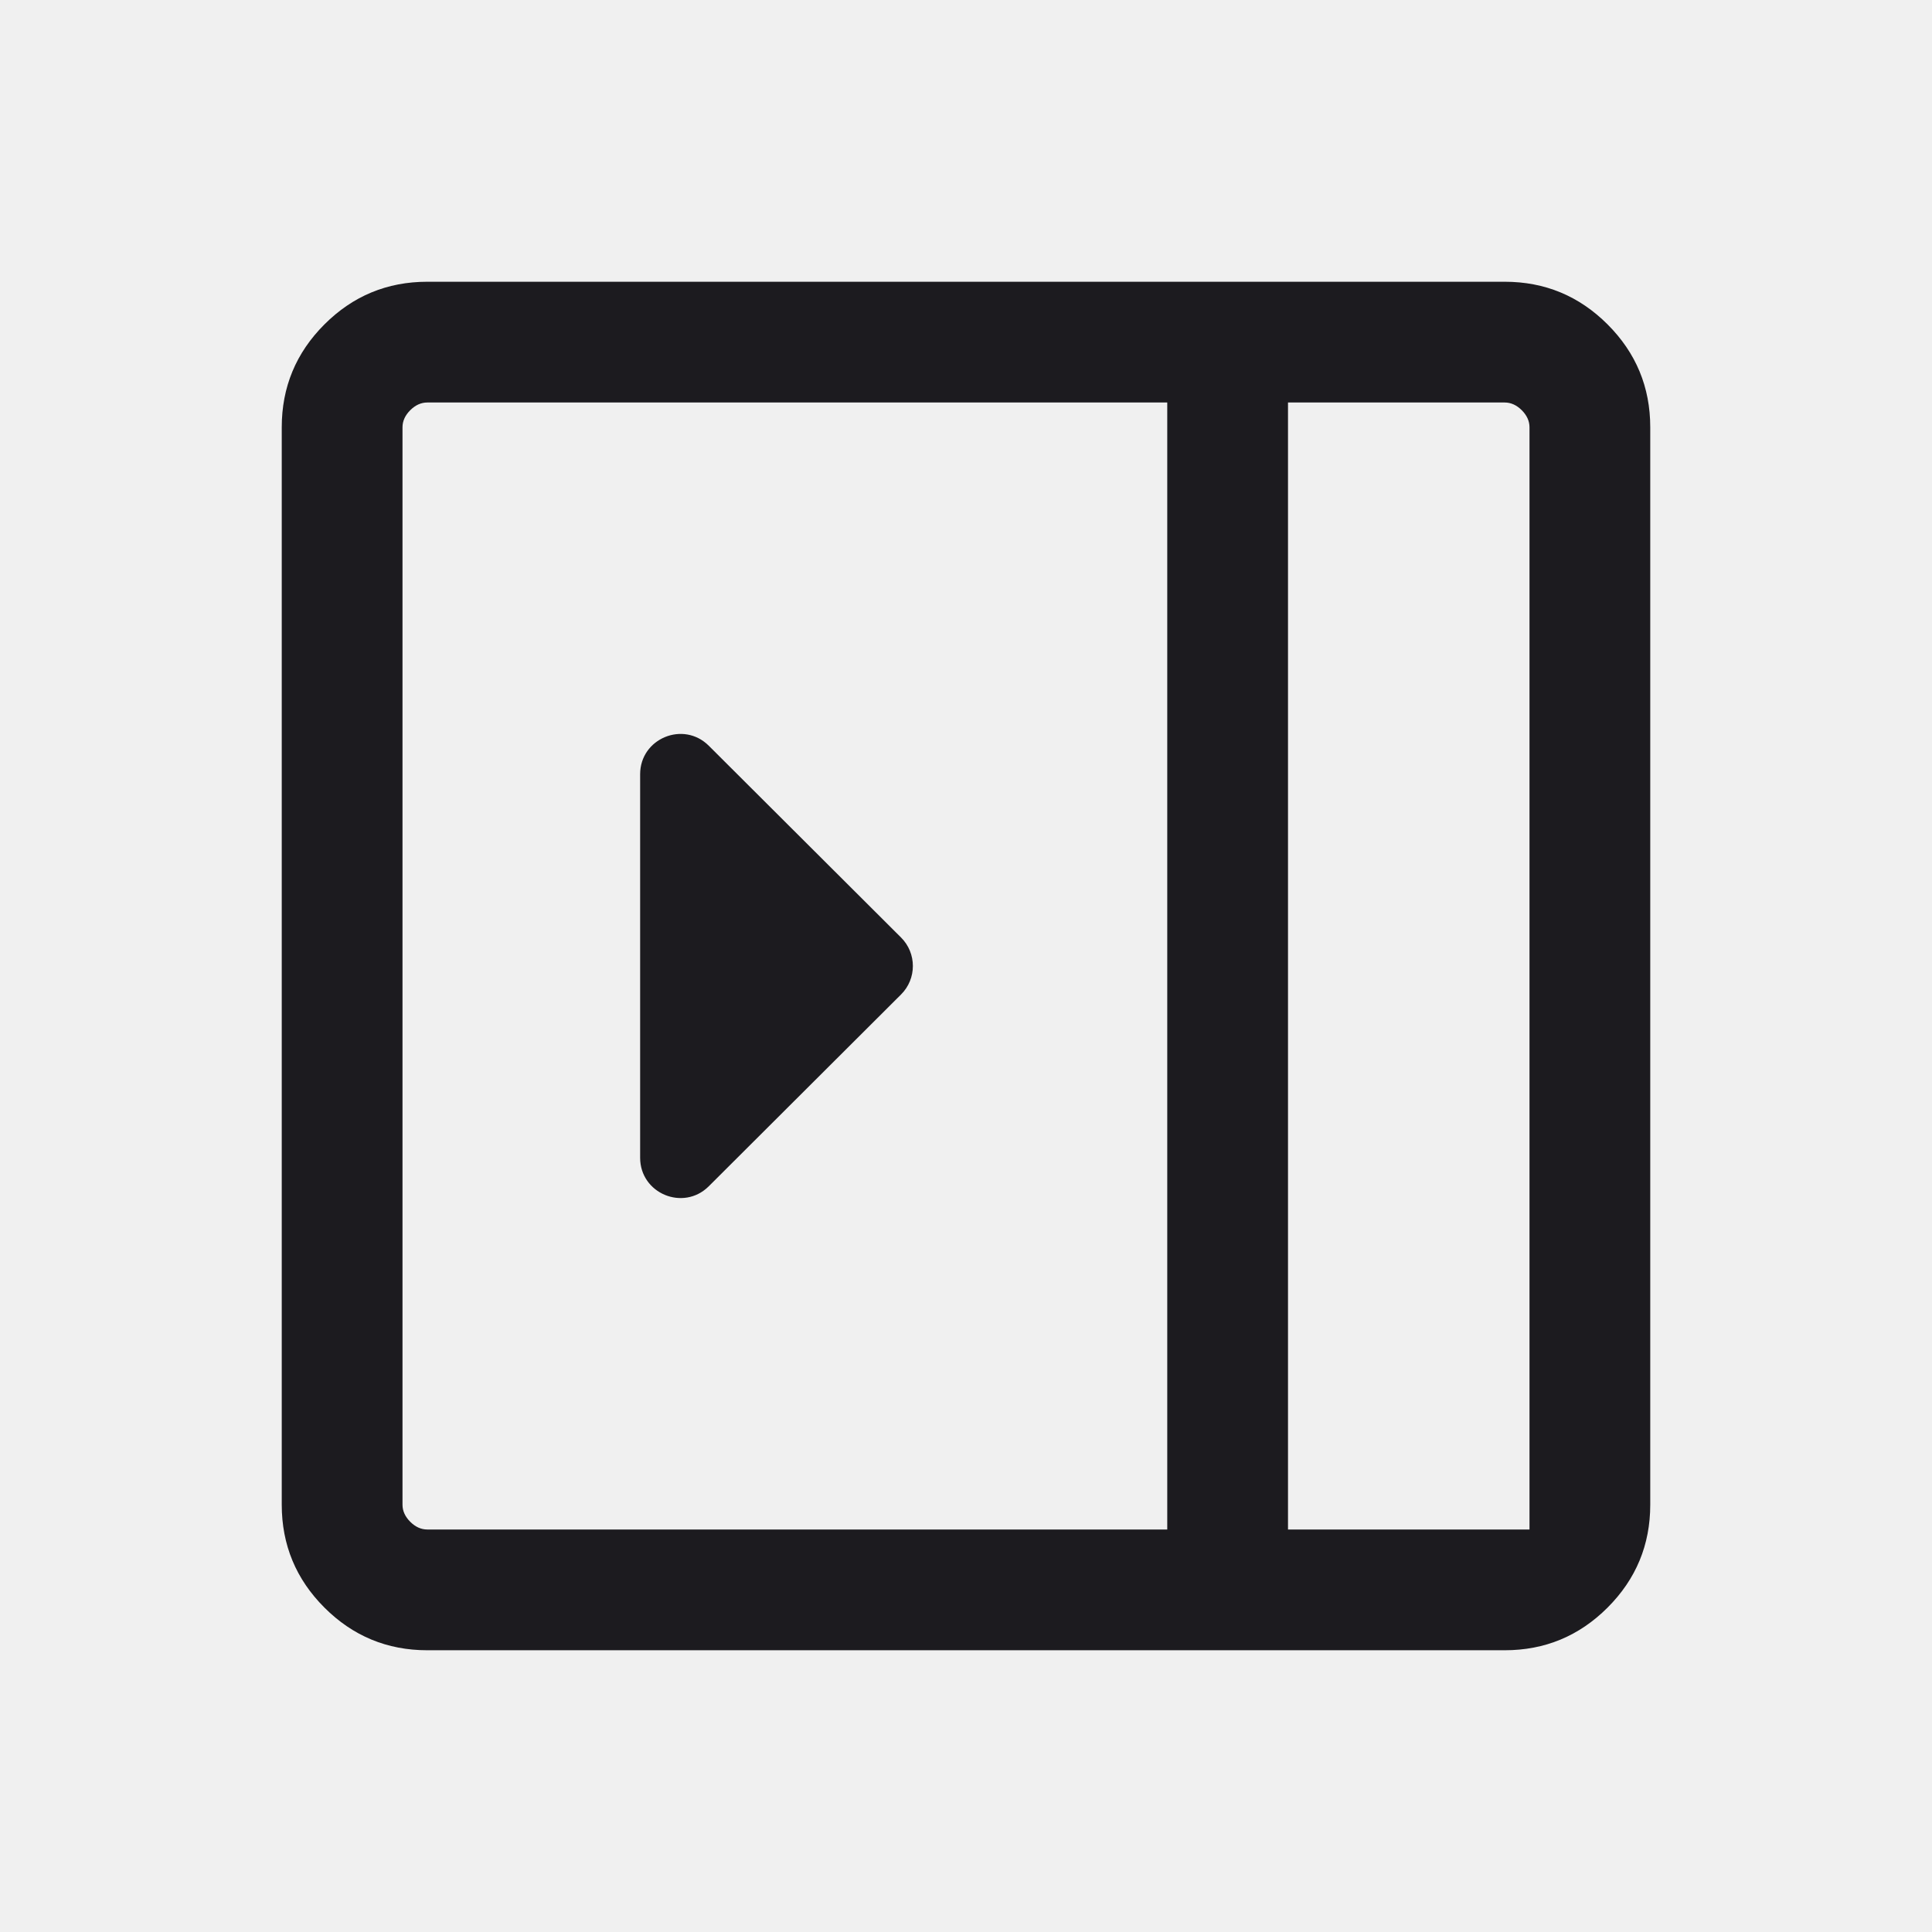
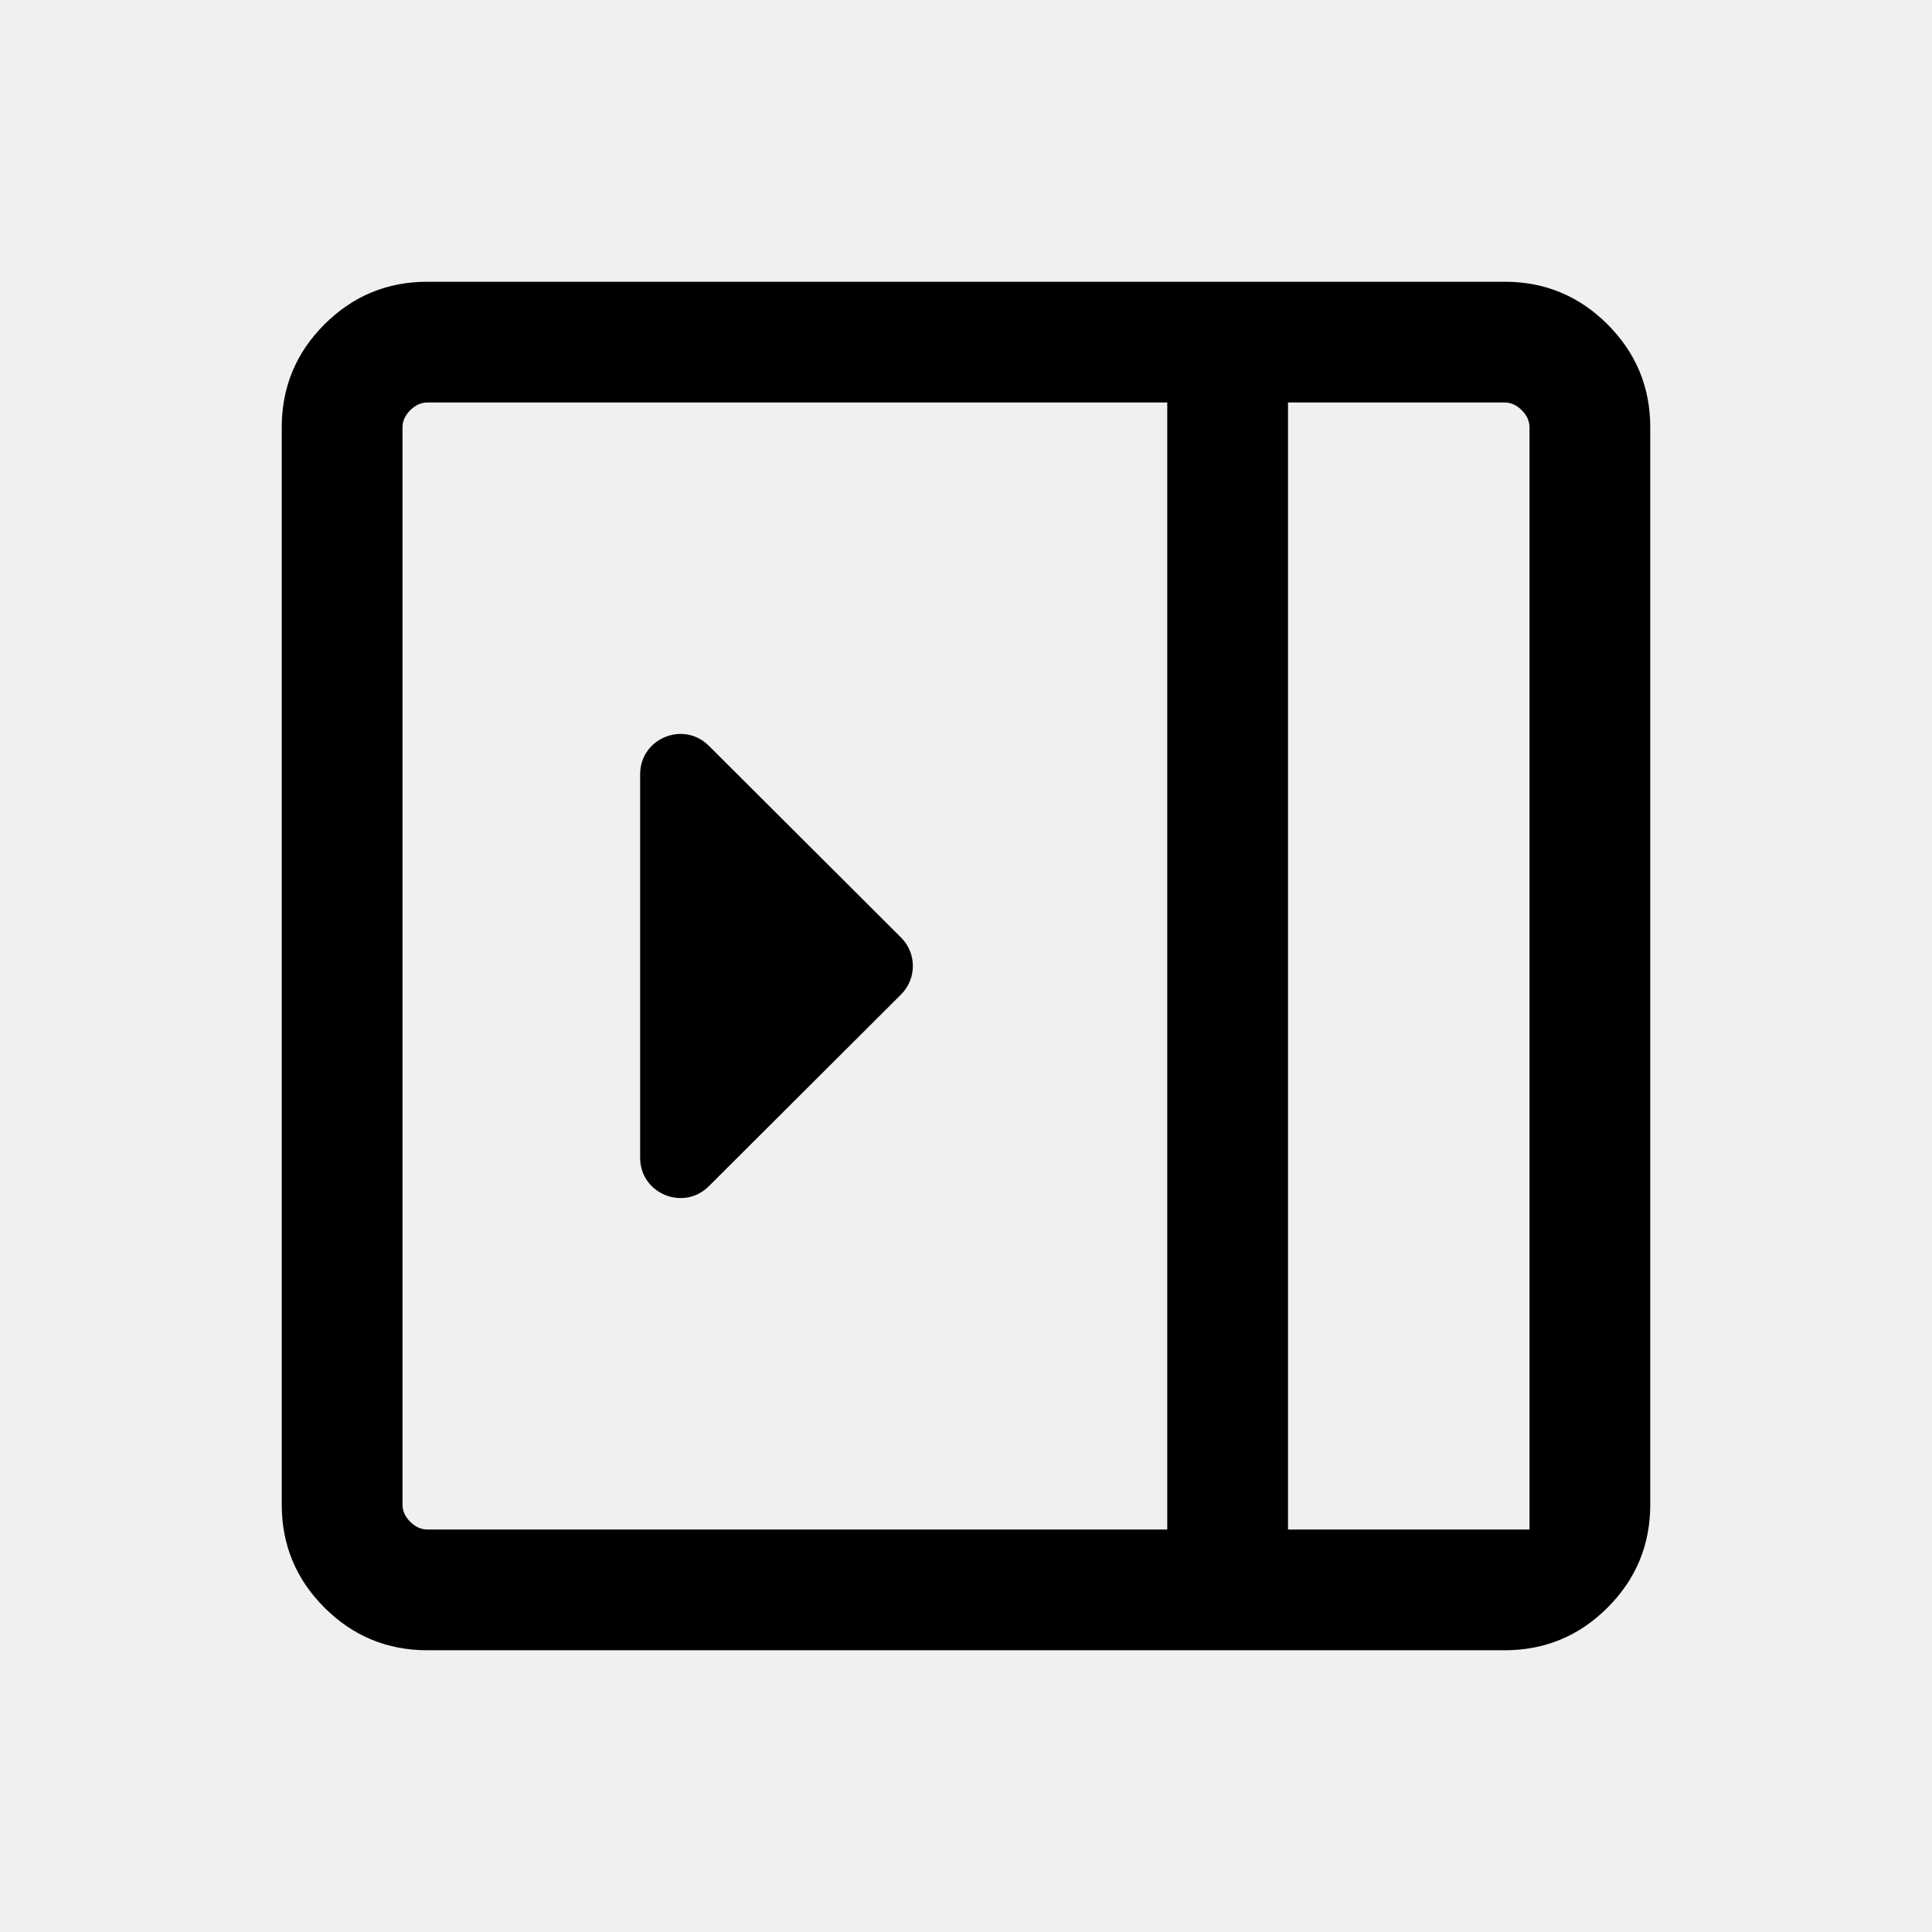
<svg xmlns="http://www.w3.org/2000/svg" width="24" height="24" viewBox="0 0 24 24" fill="none">
  <mask id="mask0_2708_19524" style="mask-type:alpha" maskUnits="userSpaceOnUse" x="0" y="0" width="24" height="24">
-     <rect width="24" height="24" fill="#D9D9D9" />
+     <rect width="24" height="24" fill="white" />
  </mask>
  <g mask="url(#mask0_2708_19524)">
-     <path d="M8.805 9.264C8.49 8.95 7.952 9.173 7.952 9.618V14.382C7.952 14.827 8.49 15.05 8.805 14.736L11.193 12.354C11.389 12.159 11.389 11.841 11.193 11.646L8.805 9.264ZM5.308 20.5C4.809 20.5 4.383 20.323 4.03 19.97C3.677 19.617 3.5 19.191 3.5 18.692V5.308C3.5 4.809 3.677 4.383 4.03 4.03C4.383 3.677 4.809 3.5 5.308 3.5H18.692C19.191 3.5 19.617 3.677 19.97 4.03C20.323 4.383 20.5 4.809 20.5 5.308V18.692C20.5 19.191 20.323 19.617 19.97 19.97C19.617 20.323 19.191 20.5 18.692 20.5H5.308ZM16 19H19V5.308C19 5.231 18.968 5.16 18.904 5.096C18.84 5.032 18.769 5 18.692 5H16V19ZM14.5 19V5H5.308C5.231 5 5.16 5.032 5.096 5.096C5.032 5.16 5 5.231 5 5.308V18.692C5 18.769 5.032 18.84 5.096 18.904C5.16 18.968 5.231 19 5.308 19H14.5Z" fill="#1C1B1F" />
+     <path d="M8.805 9.264C8.49 8.95 7.952 9.173 7.952 9.618V14.382C7.952 14.827 8.49 15.05 8.805 14.736L11.193 12.354C11.389 12.159 11.389 11.841 11.193 11.646L8.805 9.264ZM5.308 20.5C4.809 20.5 4.383 20.323 4.03 19.97C3.677 19.617 3.5 19.191 3.5 18.692V5.308C3.5 4.809 3.677 4.383 4.03 4.03C4.383 3.677 4.809 3.5 5.308 3.5H18.692C19.191 3.5 19.617 3.677 19.97 4.03C20.323 4.383 20.5 4.809 20.5 5.308V18.692C20.5 19.191 20.323 19.617 19.97 19.97C19.617 20.323 19.191 20.5 18.692 20.5H5.308ZM16 19H19V5.308C19 5.231 18.968 5.16 18.904 5.096C18.84 5.032 18.769 5 18.692 5H16V19ZM14.5 19V5H5.308C5.231 5 5.16 5.032 5.096 5.096C5.032 5.16 5 5.231 5 5.308V18.692C5 18.769 5.032 18.84 5.096 18.904C5.16 18.968 5.231 19 5.308 19H14.5Z" fill="currentColor" />
  </g>
</svg>
